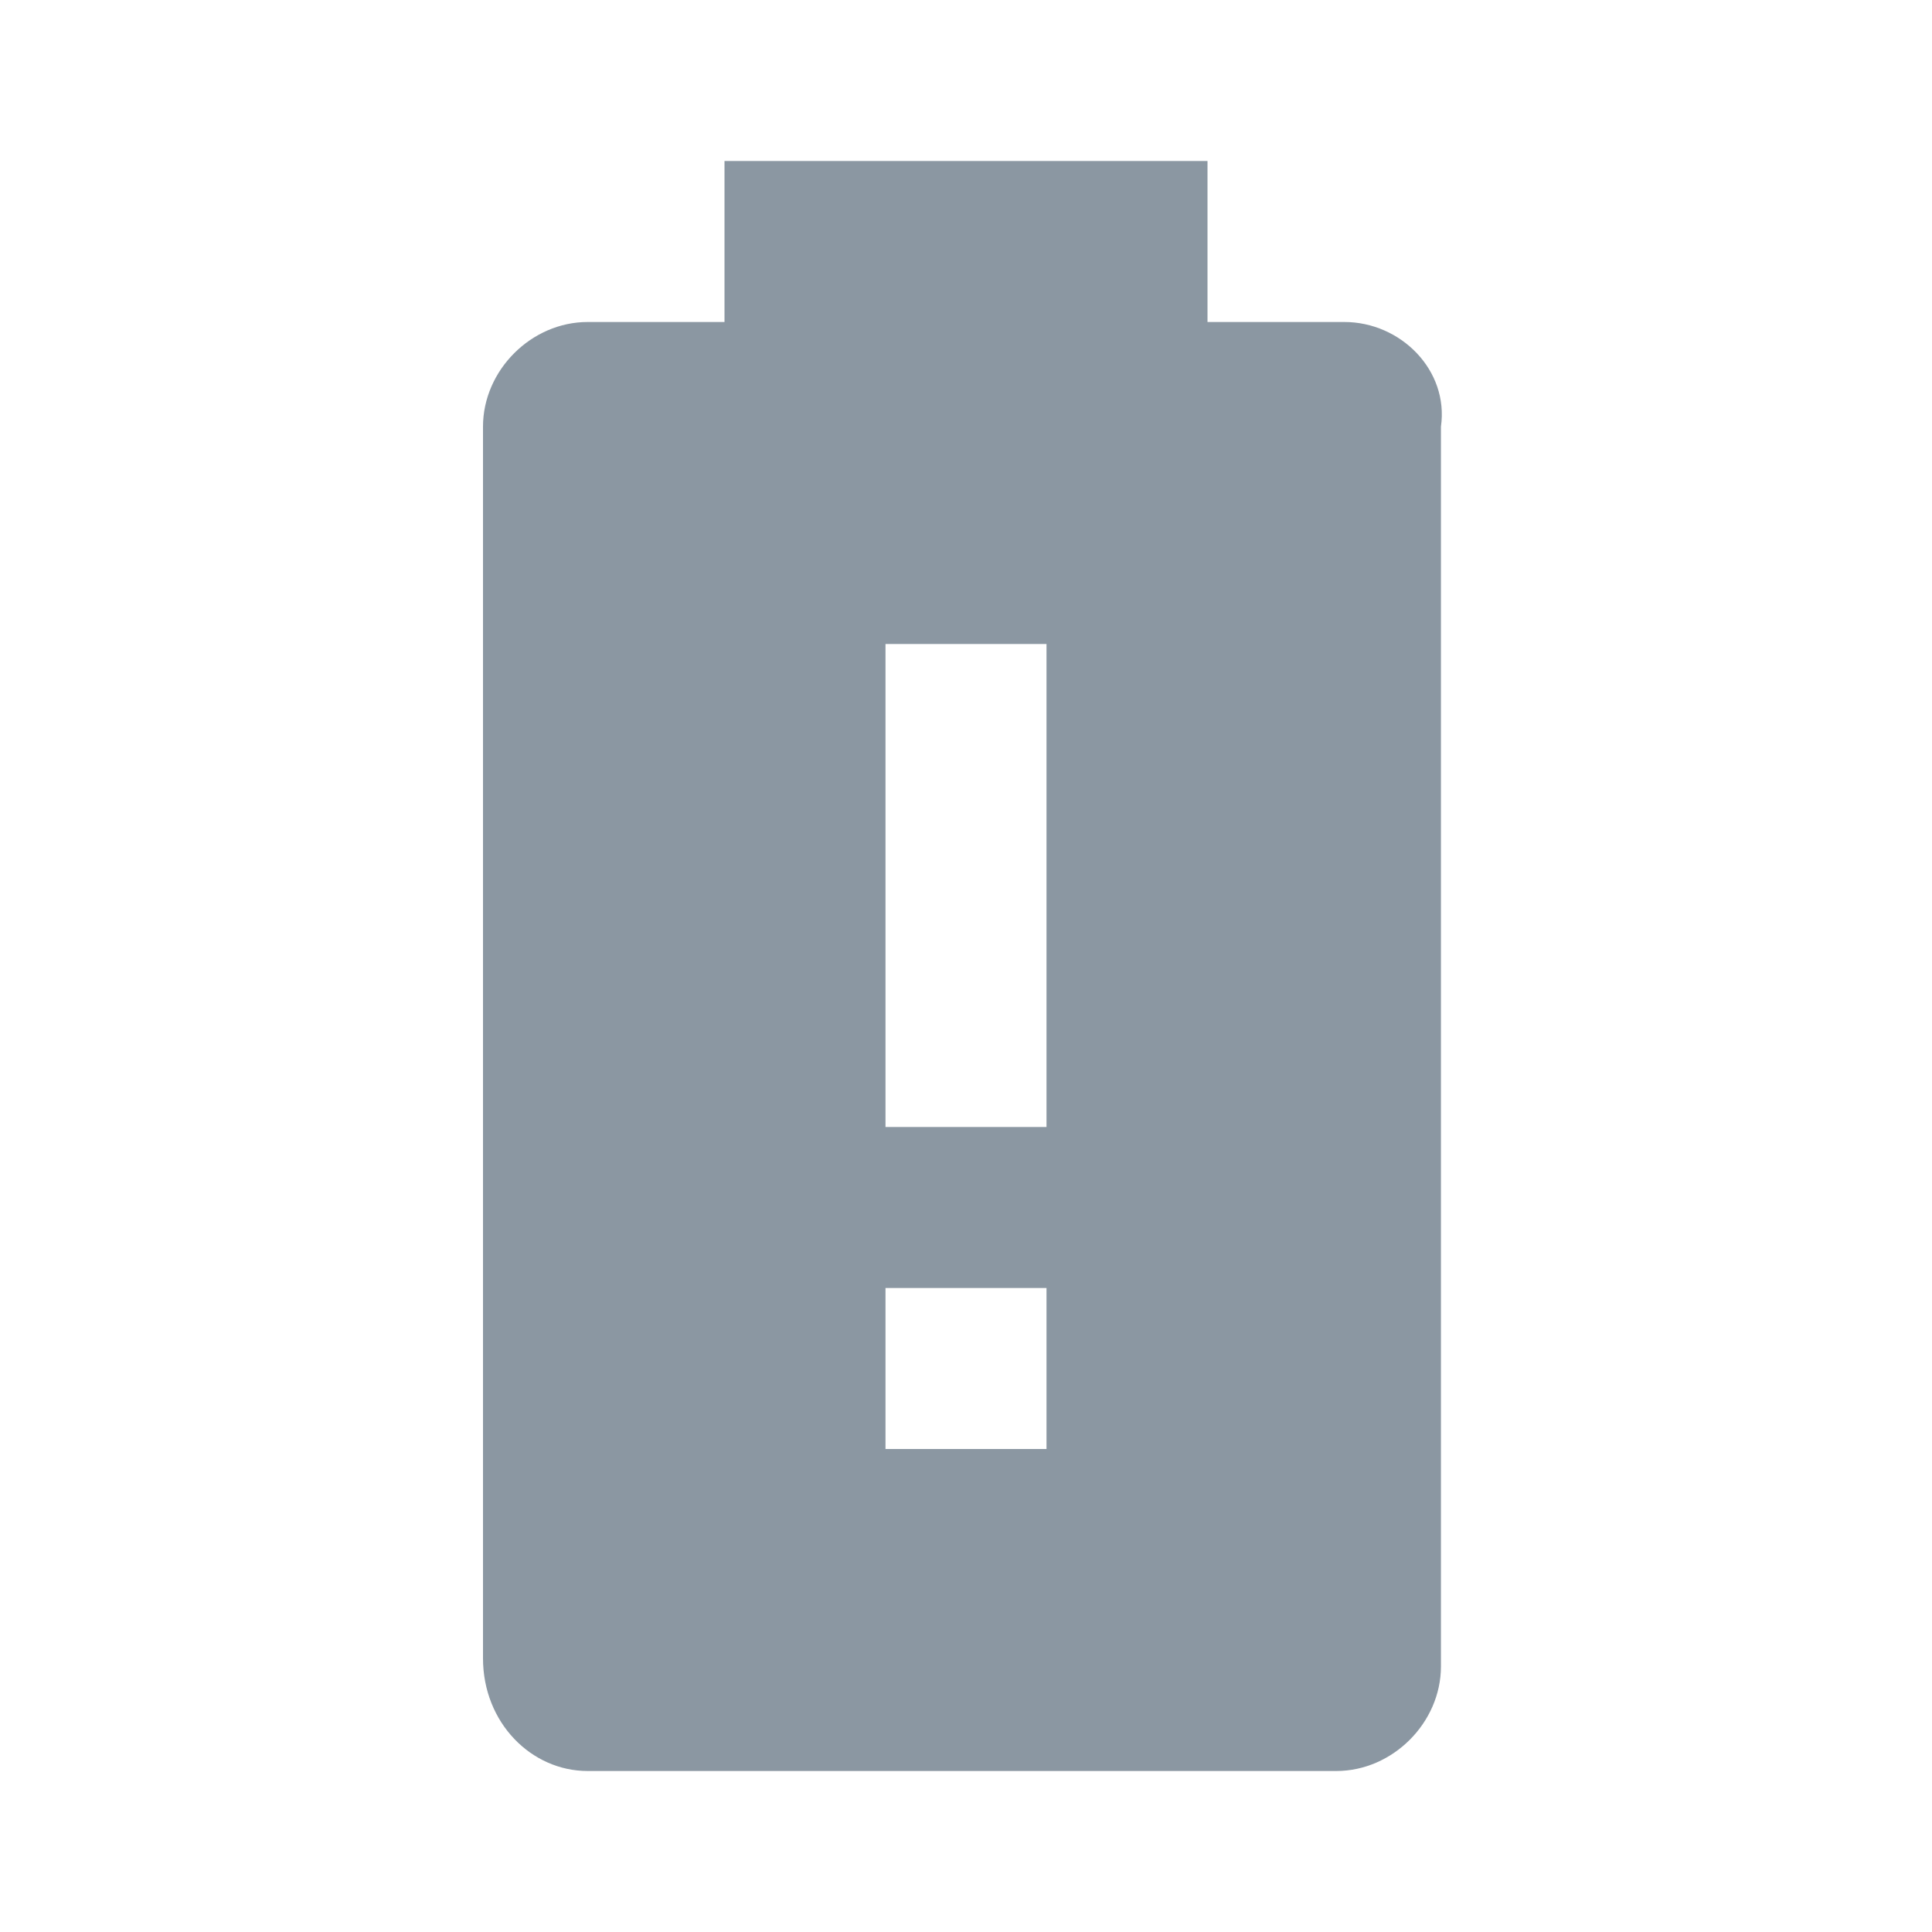
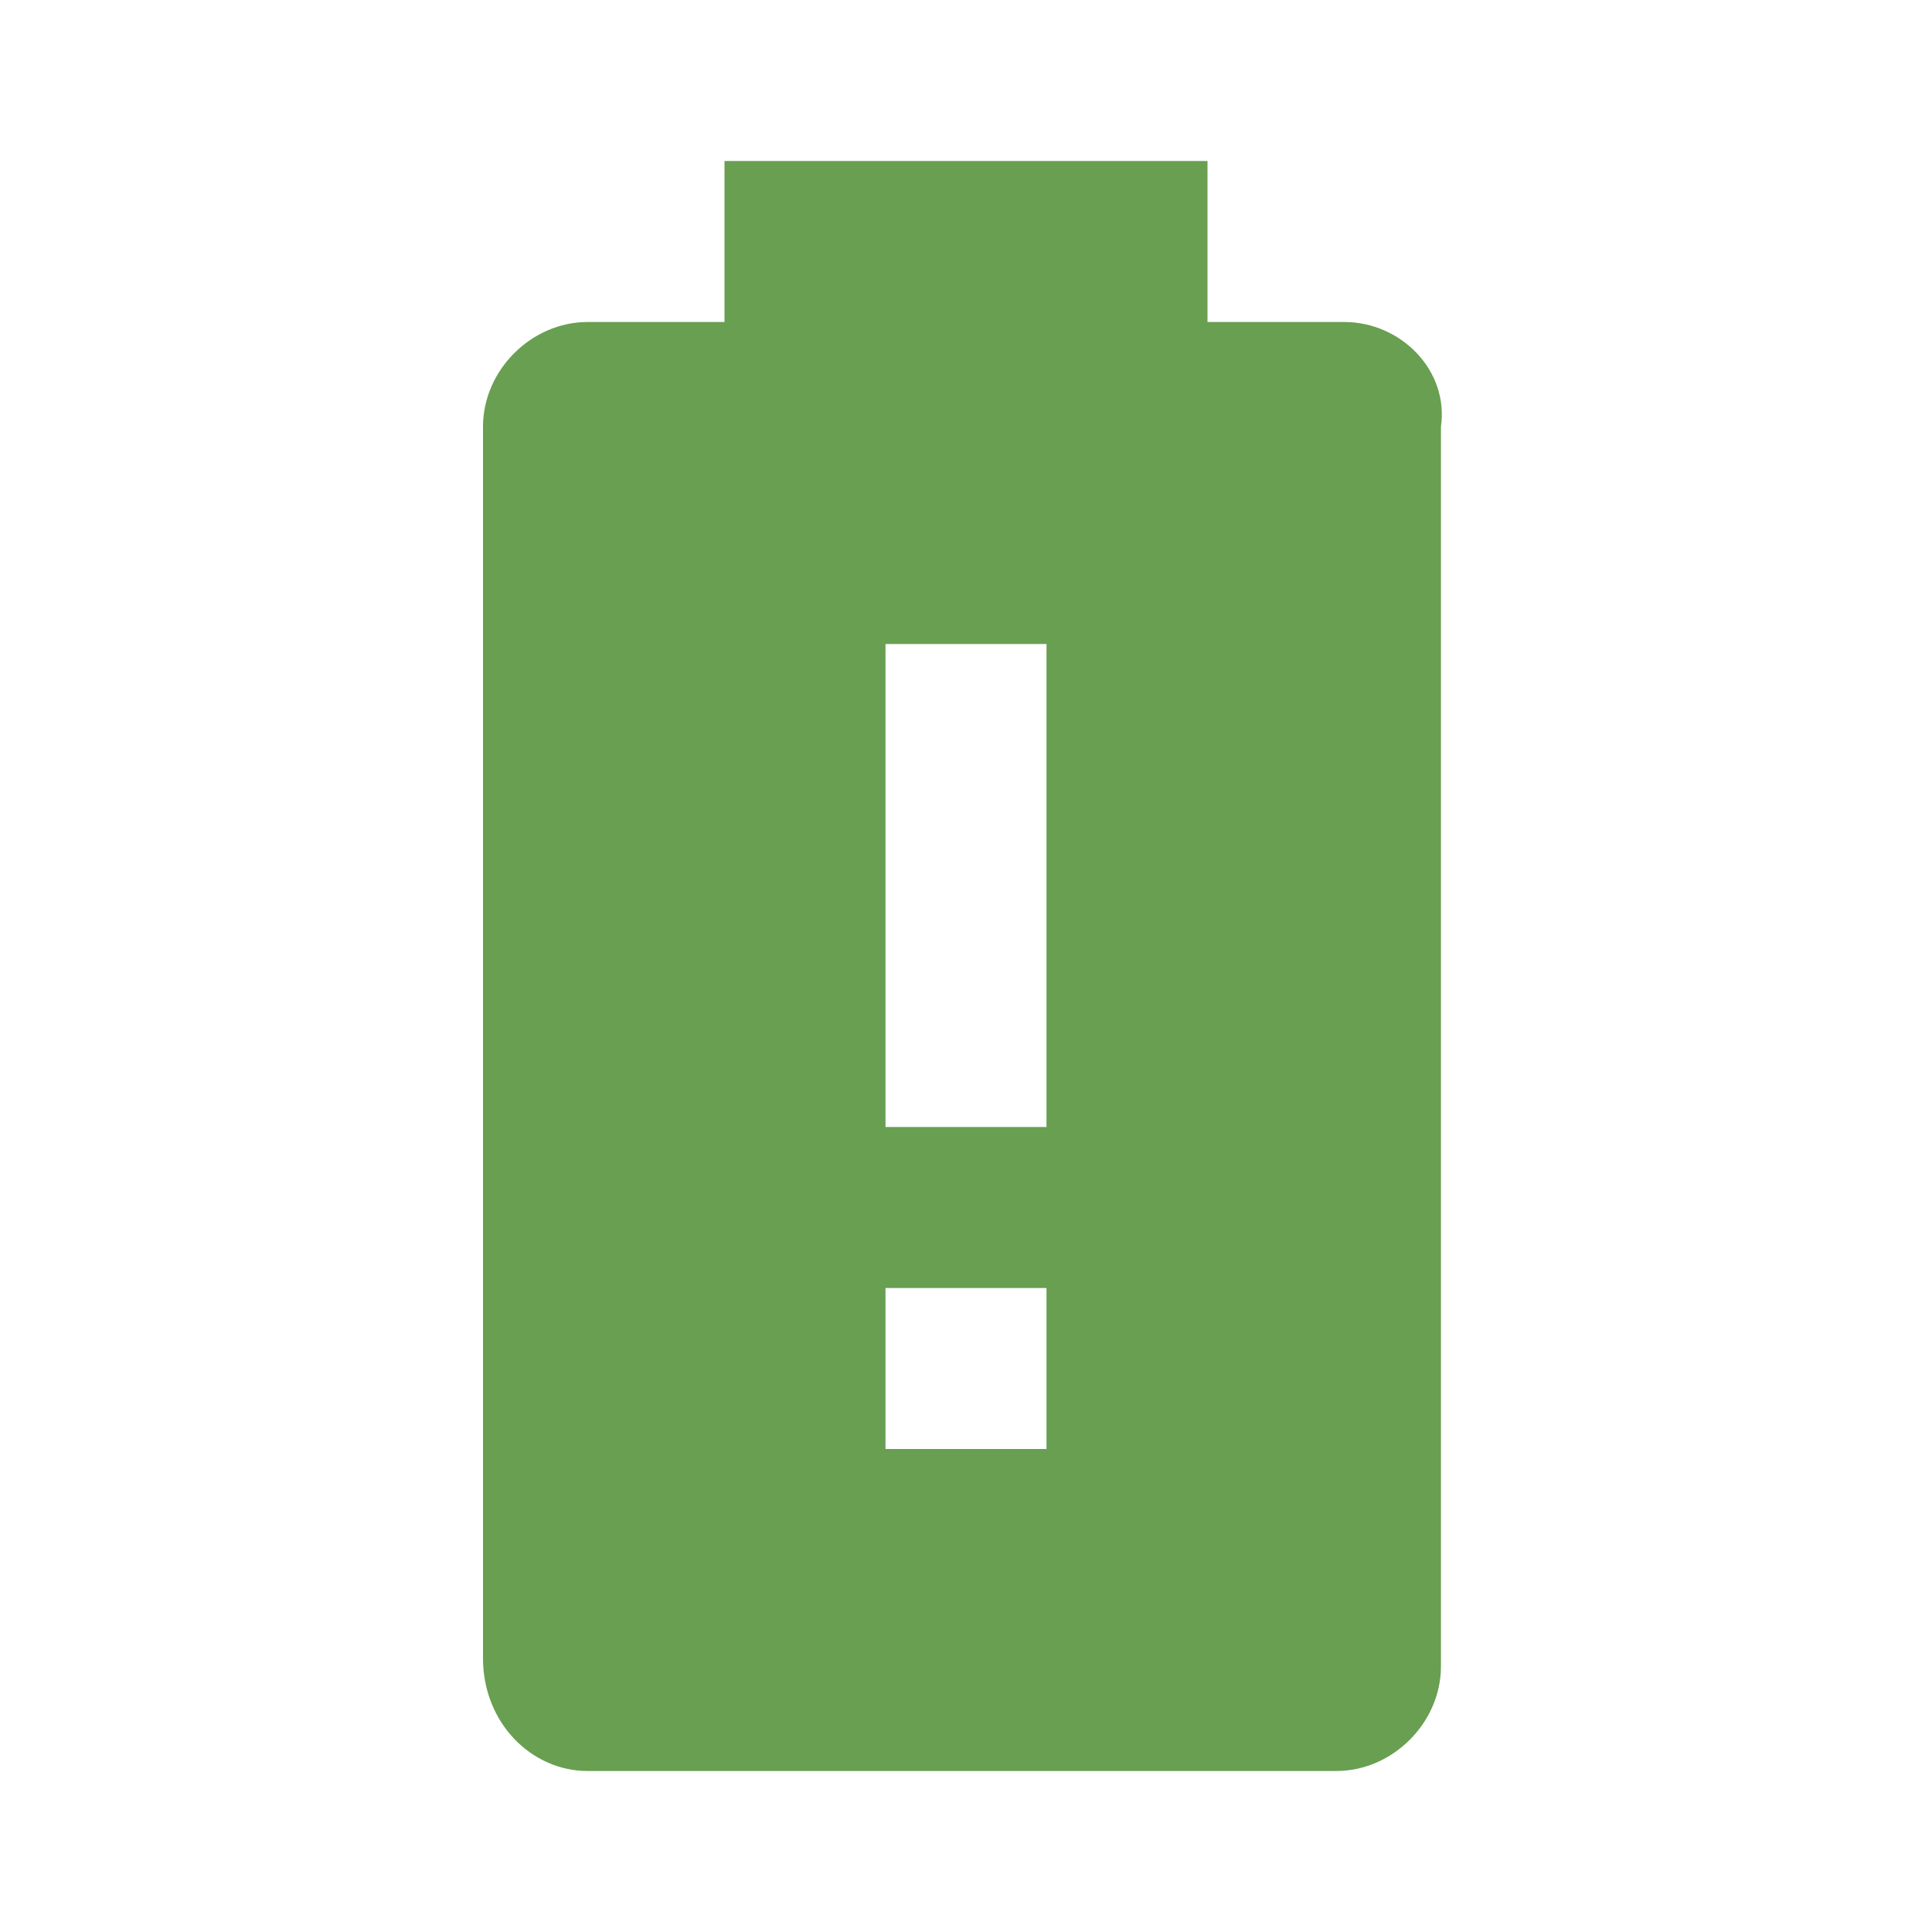
<svg xmlns="http://www.w3.org/2000/svg" viewBox="0 0 24 24">
-   <path d="M13 14H11V8H13M13 18H11V16H13M16.7 4H15V2H9V4H7.3C6.6 4 6 4.6 6 5.3V20.6C6 21.4 6.6 22 7.3 22H16.6C17.3 22 17.9 21.4 17.9 20.7V5.3C18 4.6 17.4 4 16.7 4Z" fill="#8B97A2" />
+   <path d="M13 14H11V8H13M13 18H11V16H13M16.7 4H15V2H9V4H7.3C6.6 4 6 4.6 6 5.3V20.6C6 21.4 6.6 22 7.3 22H16.6C17.3 22 17.9 21.4 17.9 20.7V5.3C18 4.6 17.4 4 16.7 4Z" fill="#689F51" />
</svg>
